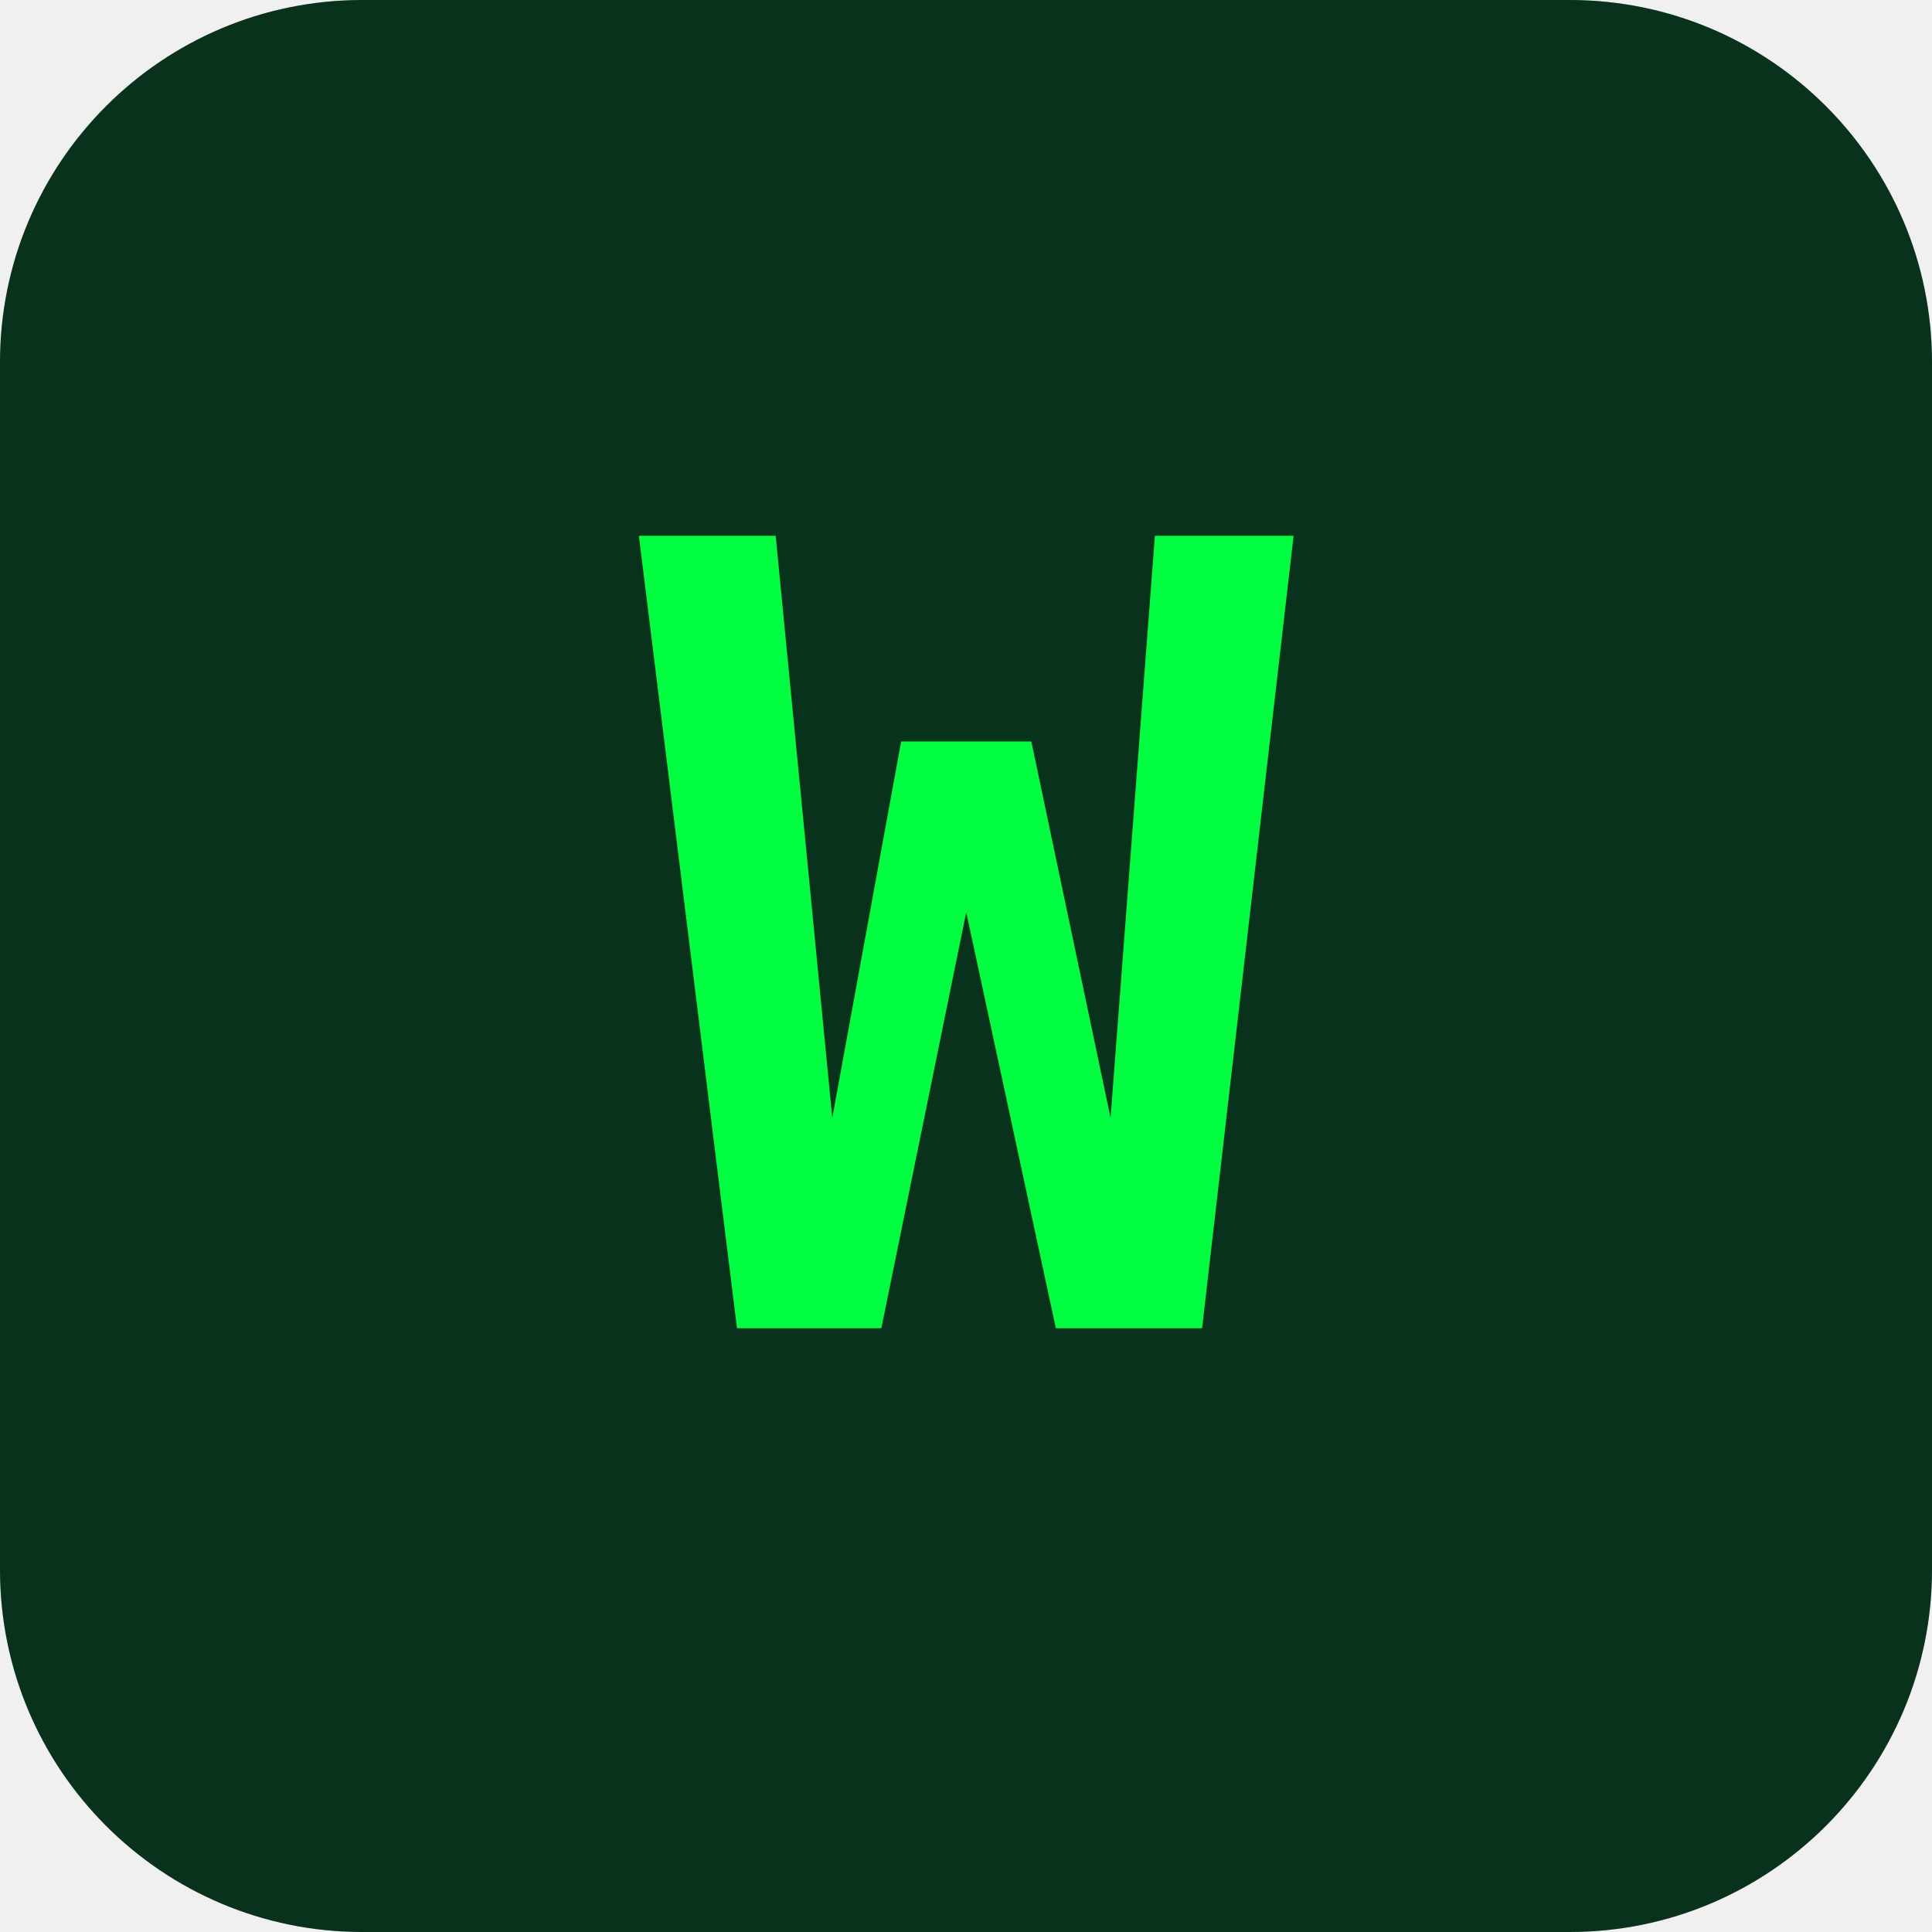
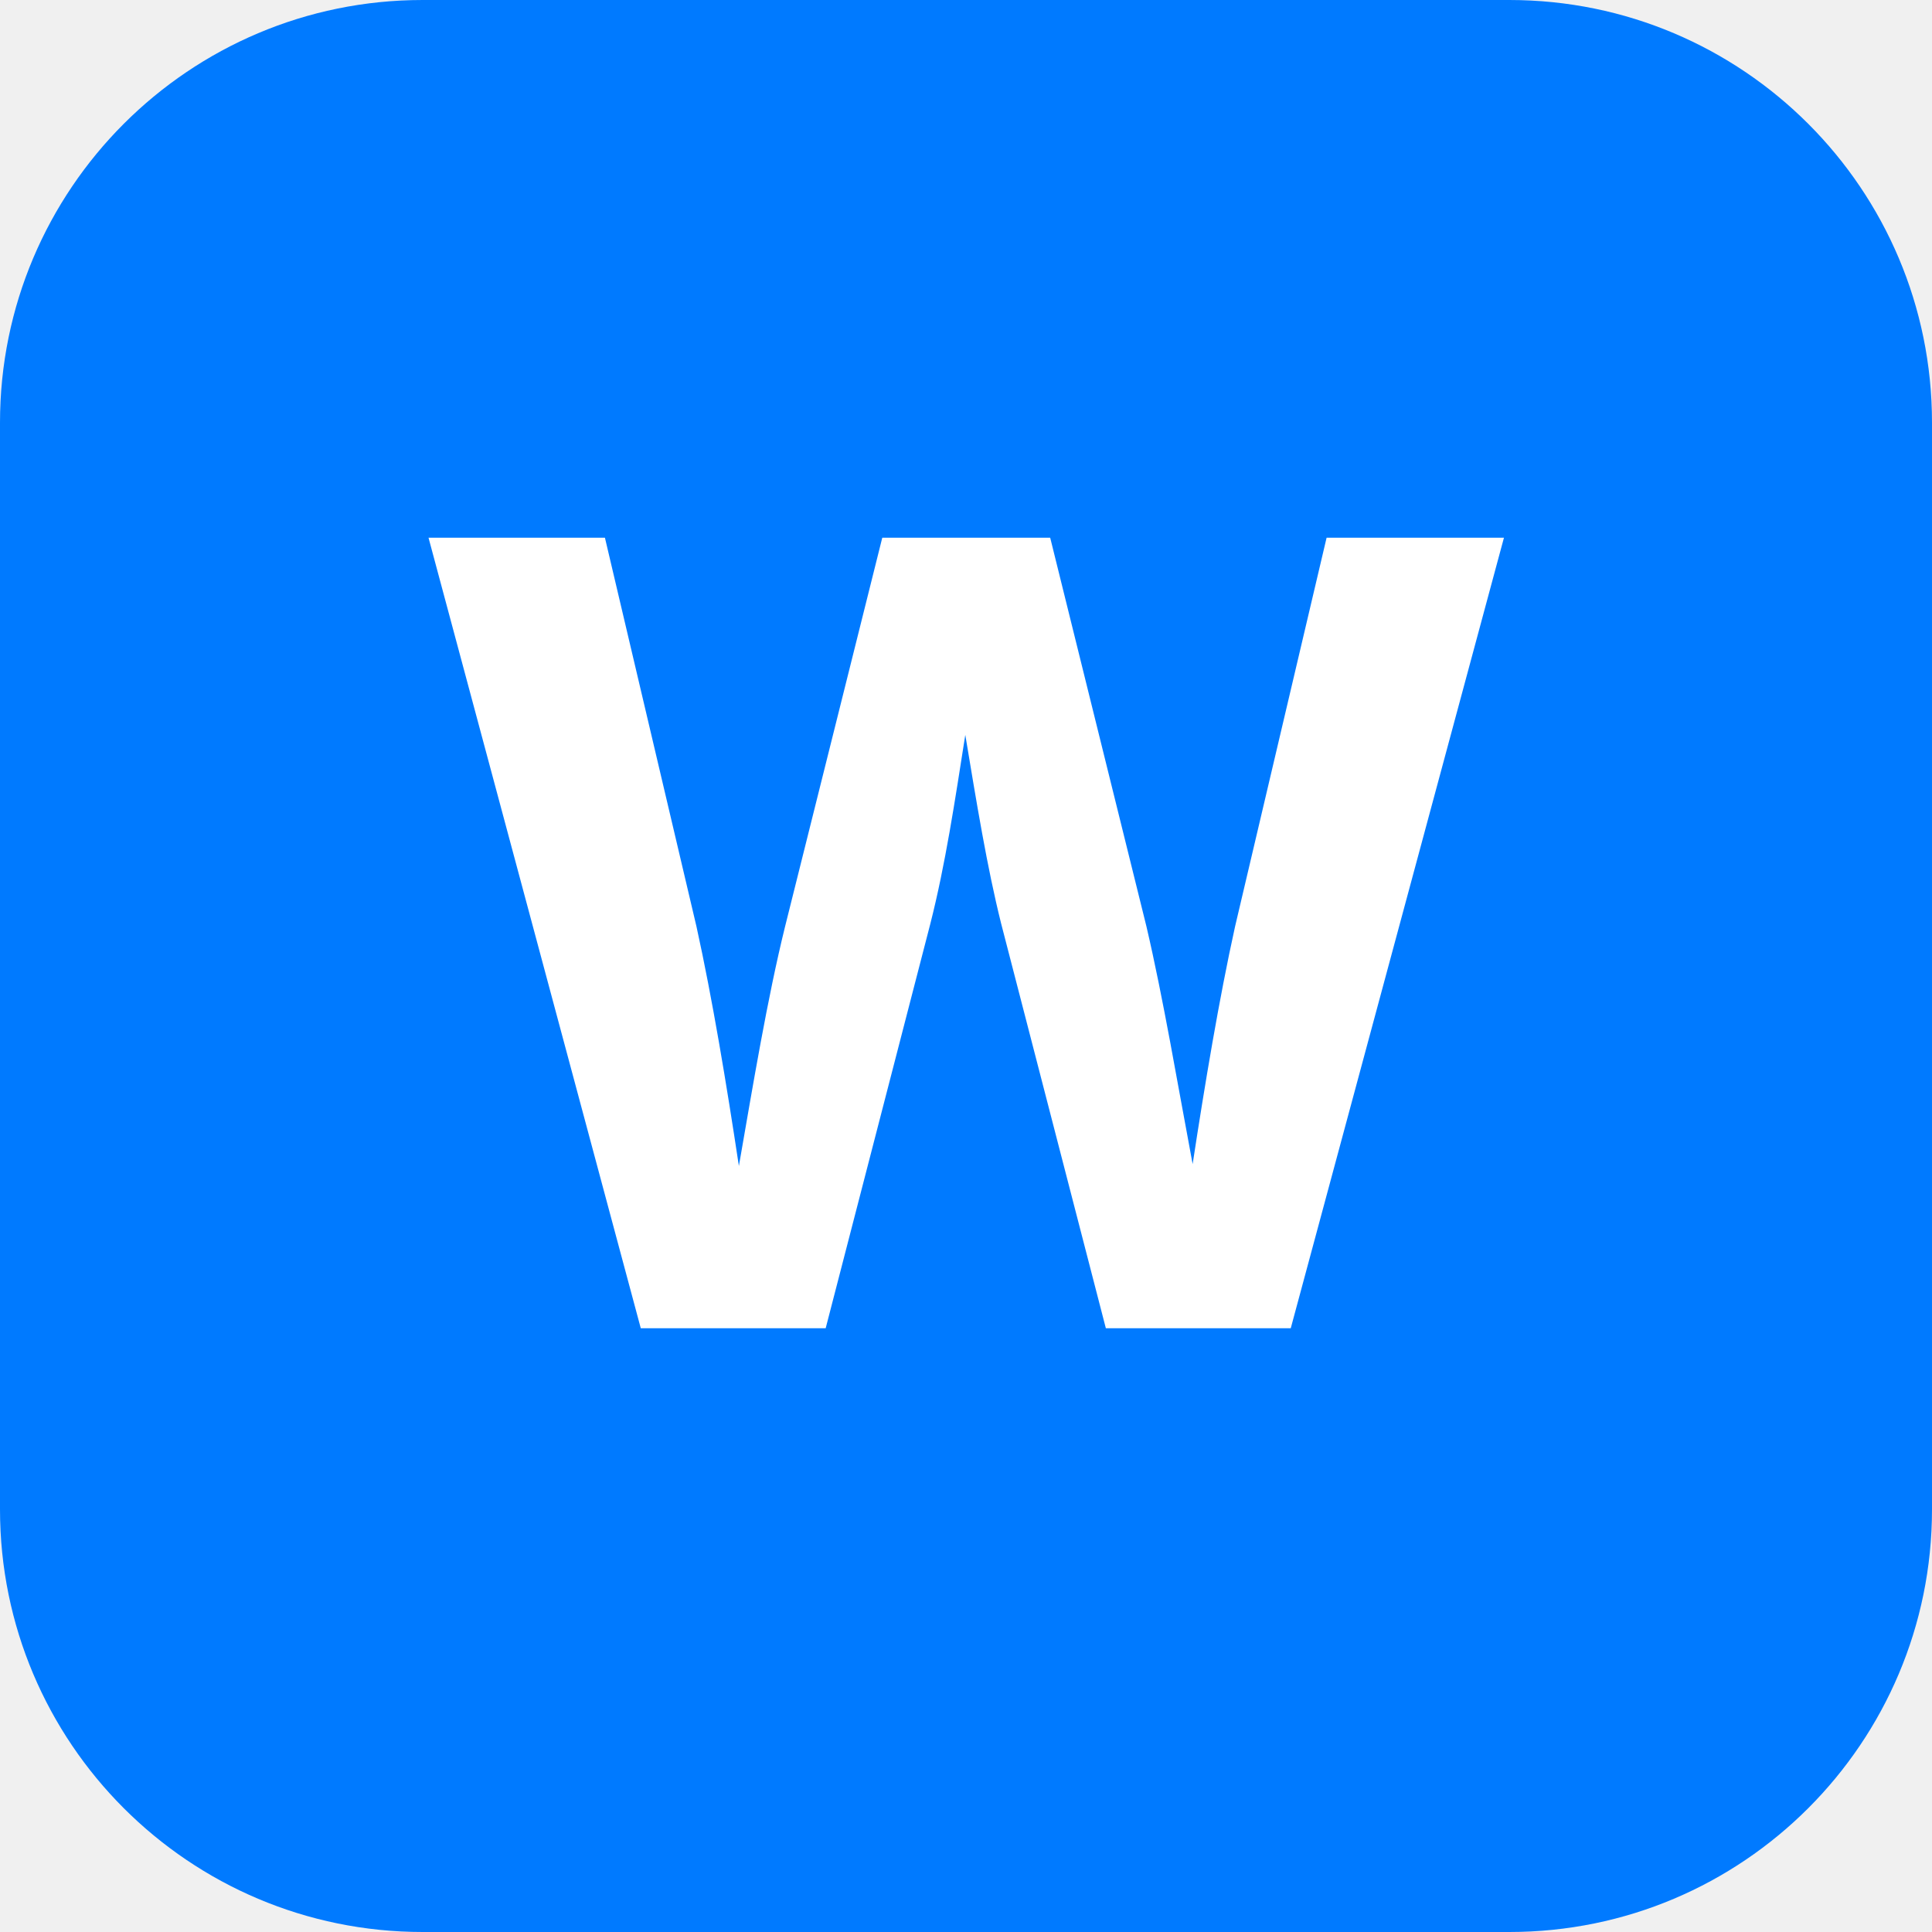
<svg xmlns="http://www.w3.org/2000/svg" width="32" height="32" viewBox="0 0 32 32">
-   <rect width="32" height="32" rx="6" fill="#0A0E17" />
-   <rect width="32" height="32" rx="6" fill="#00FF41" fill-opacity="0.15" />
-   <text x="16" y="22" text-anchor="middle" fill="#00FF41" font-family="Fira Code, monospace" font-size="18" font-weight="700">W</text>
+   <rect width="32" height="32" rx="7" fill="#007AFF" />
+   <text x="16" y="22" text-anchor="middle" fill="white" font-family="Inter, sans-serif" font-size="18" font-weight="700">W</text>
</svg>
